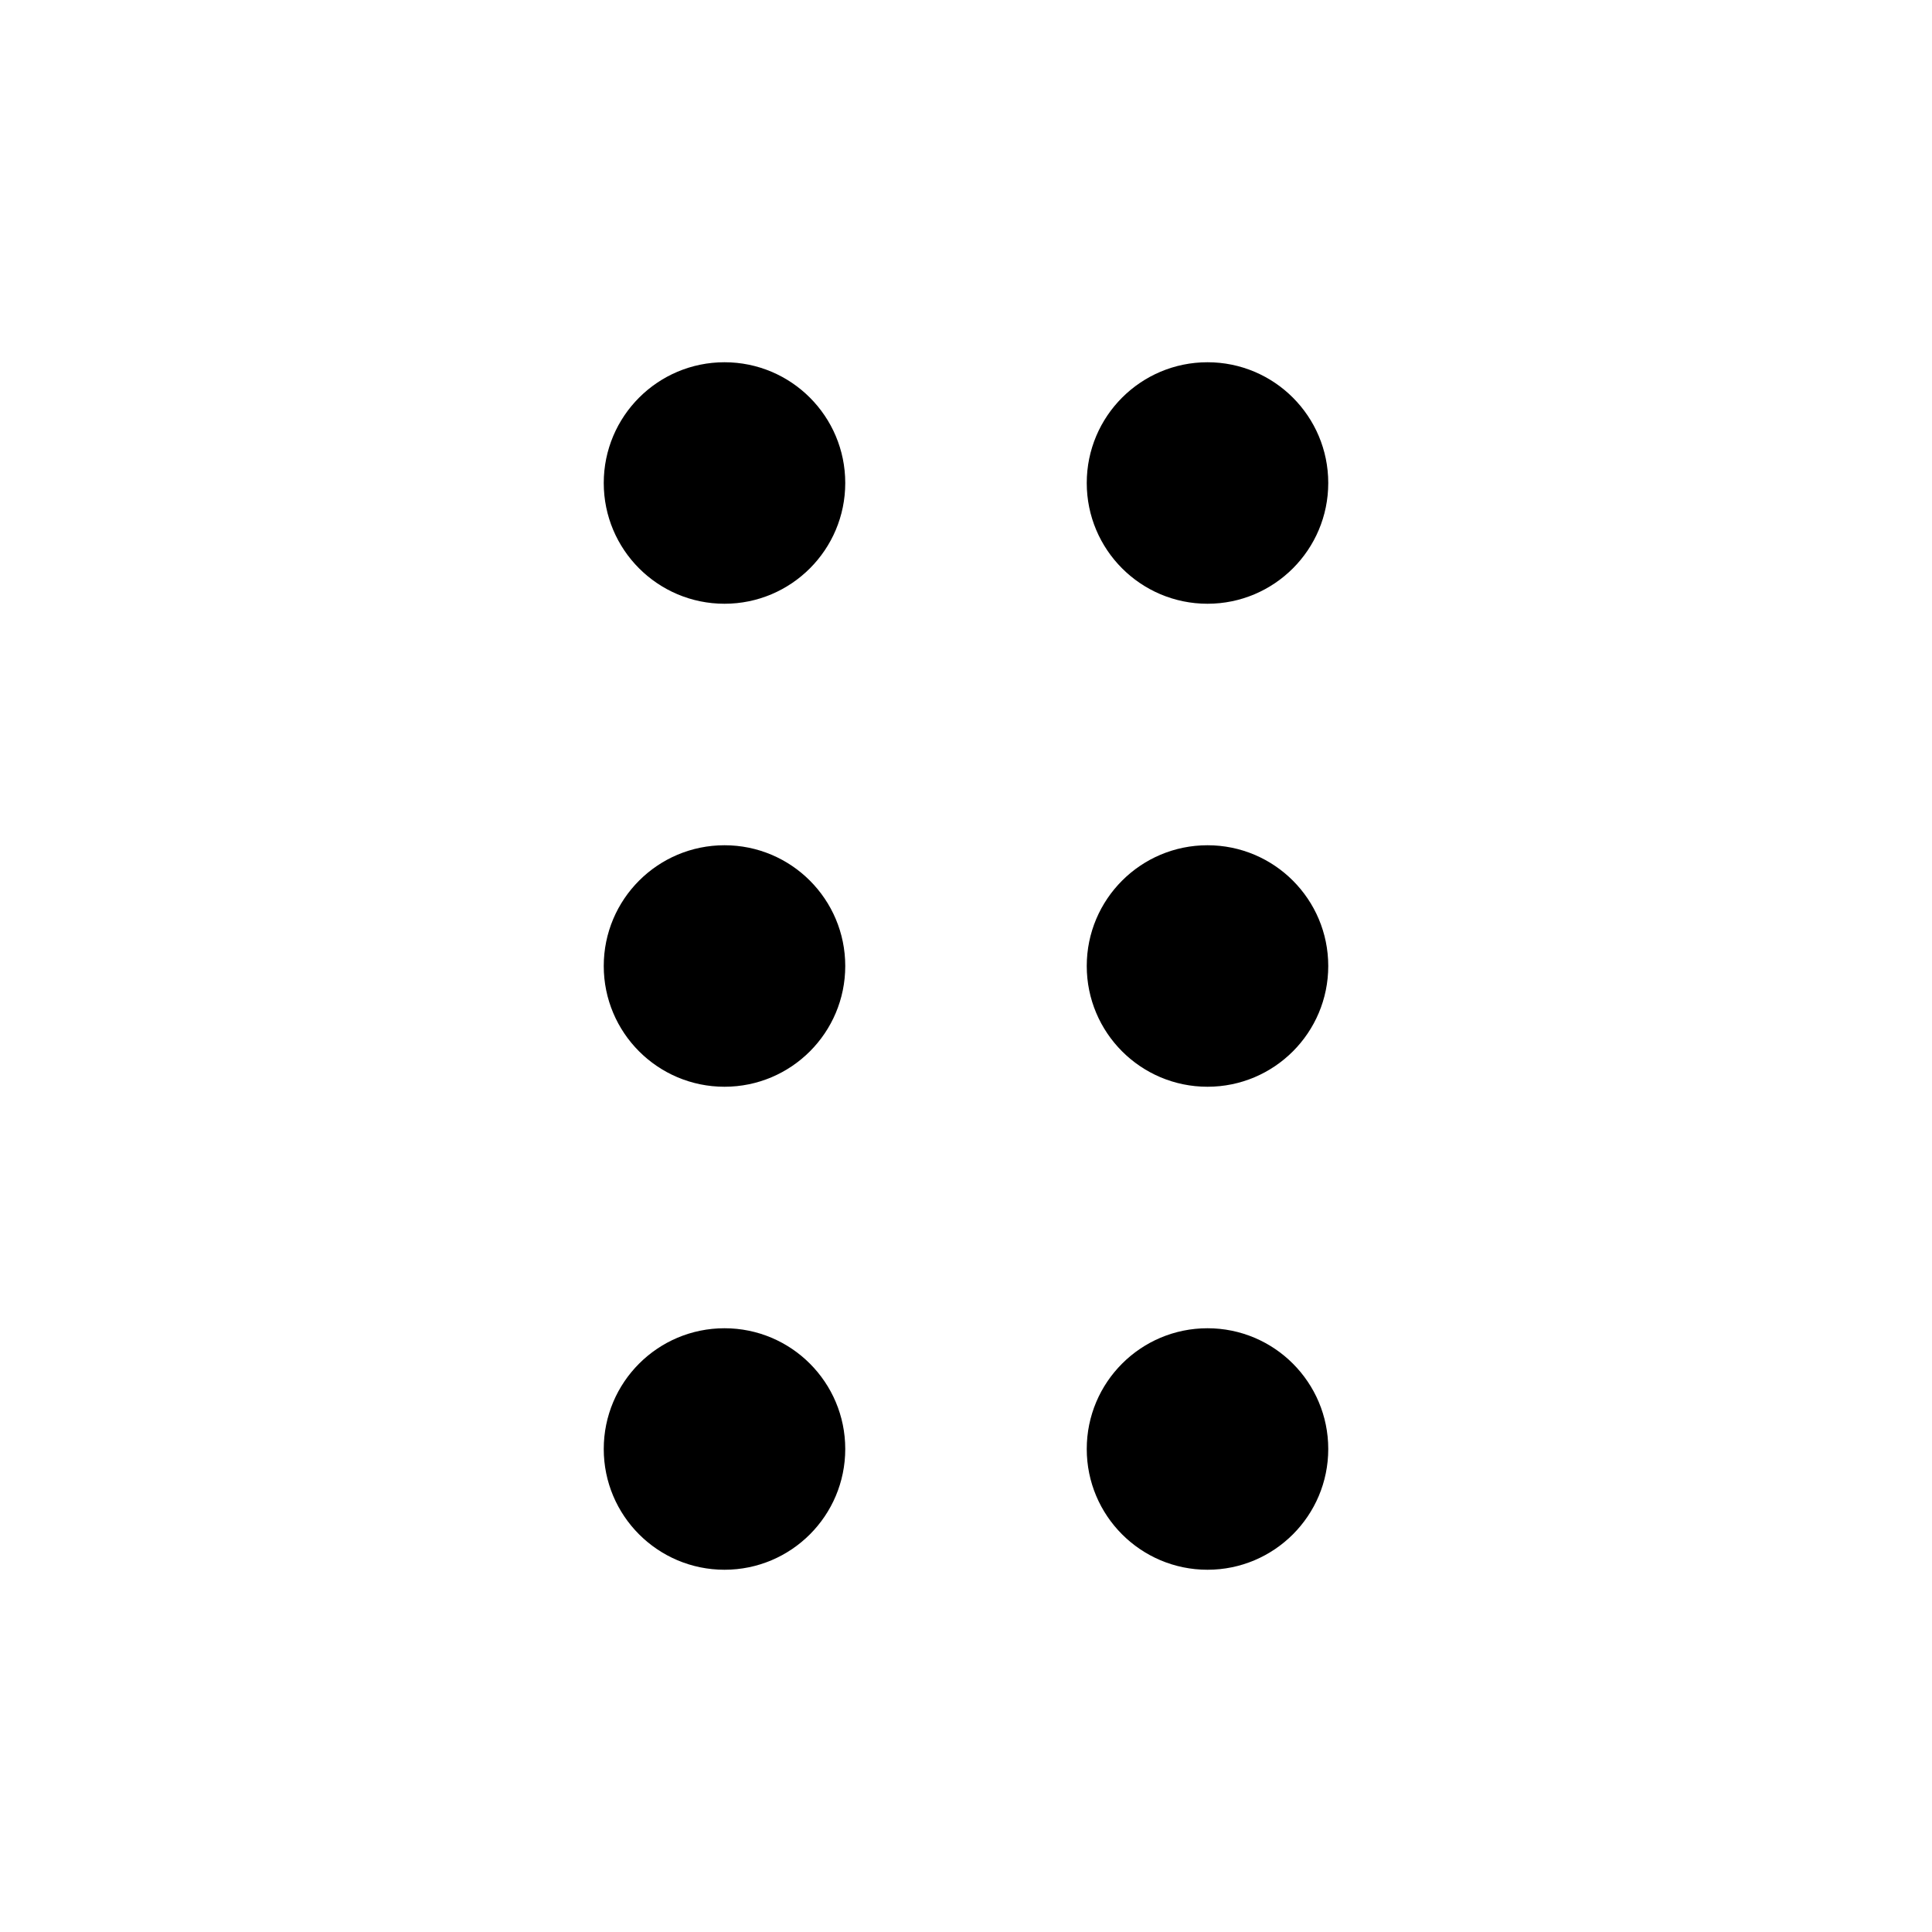
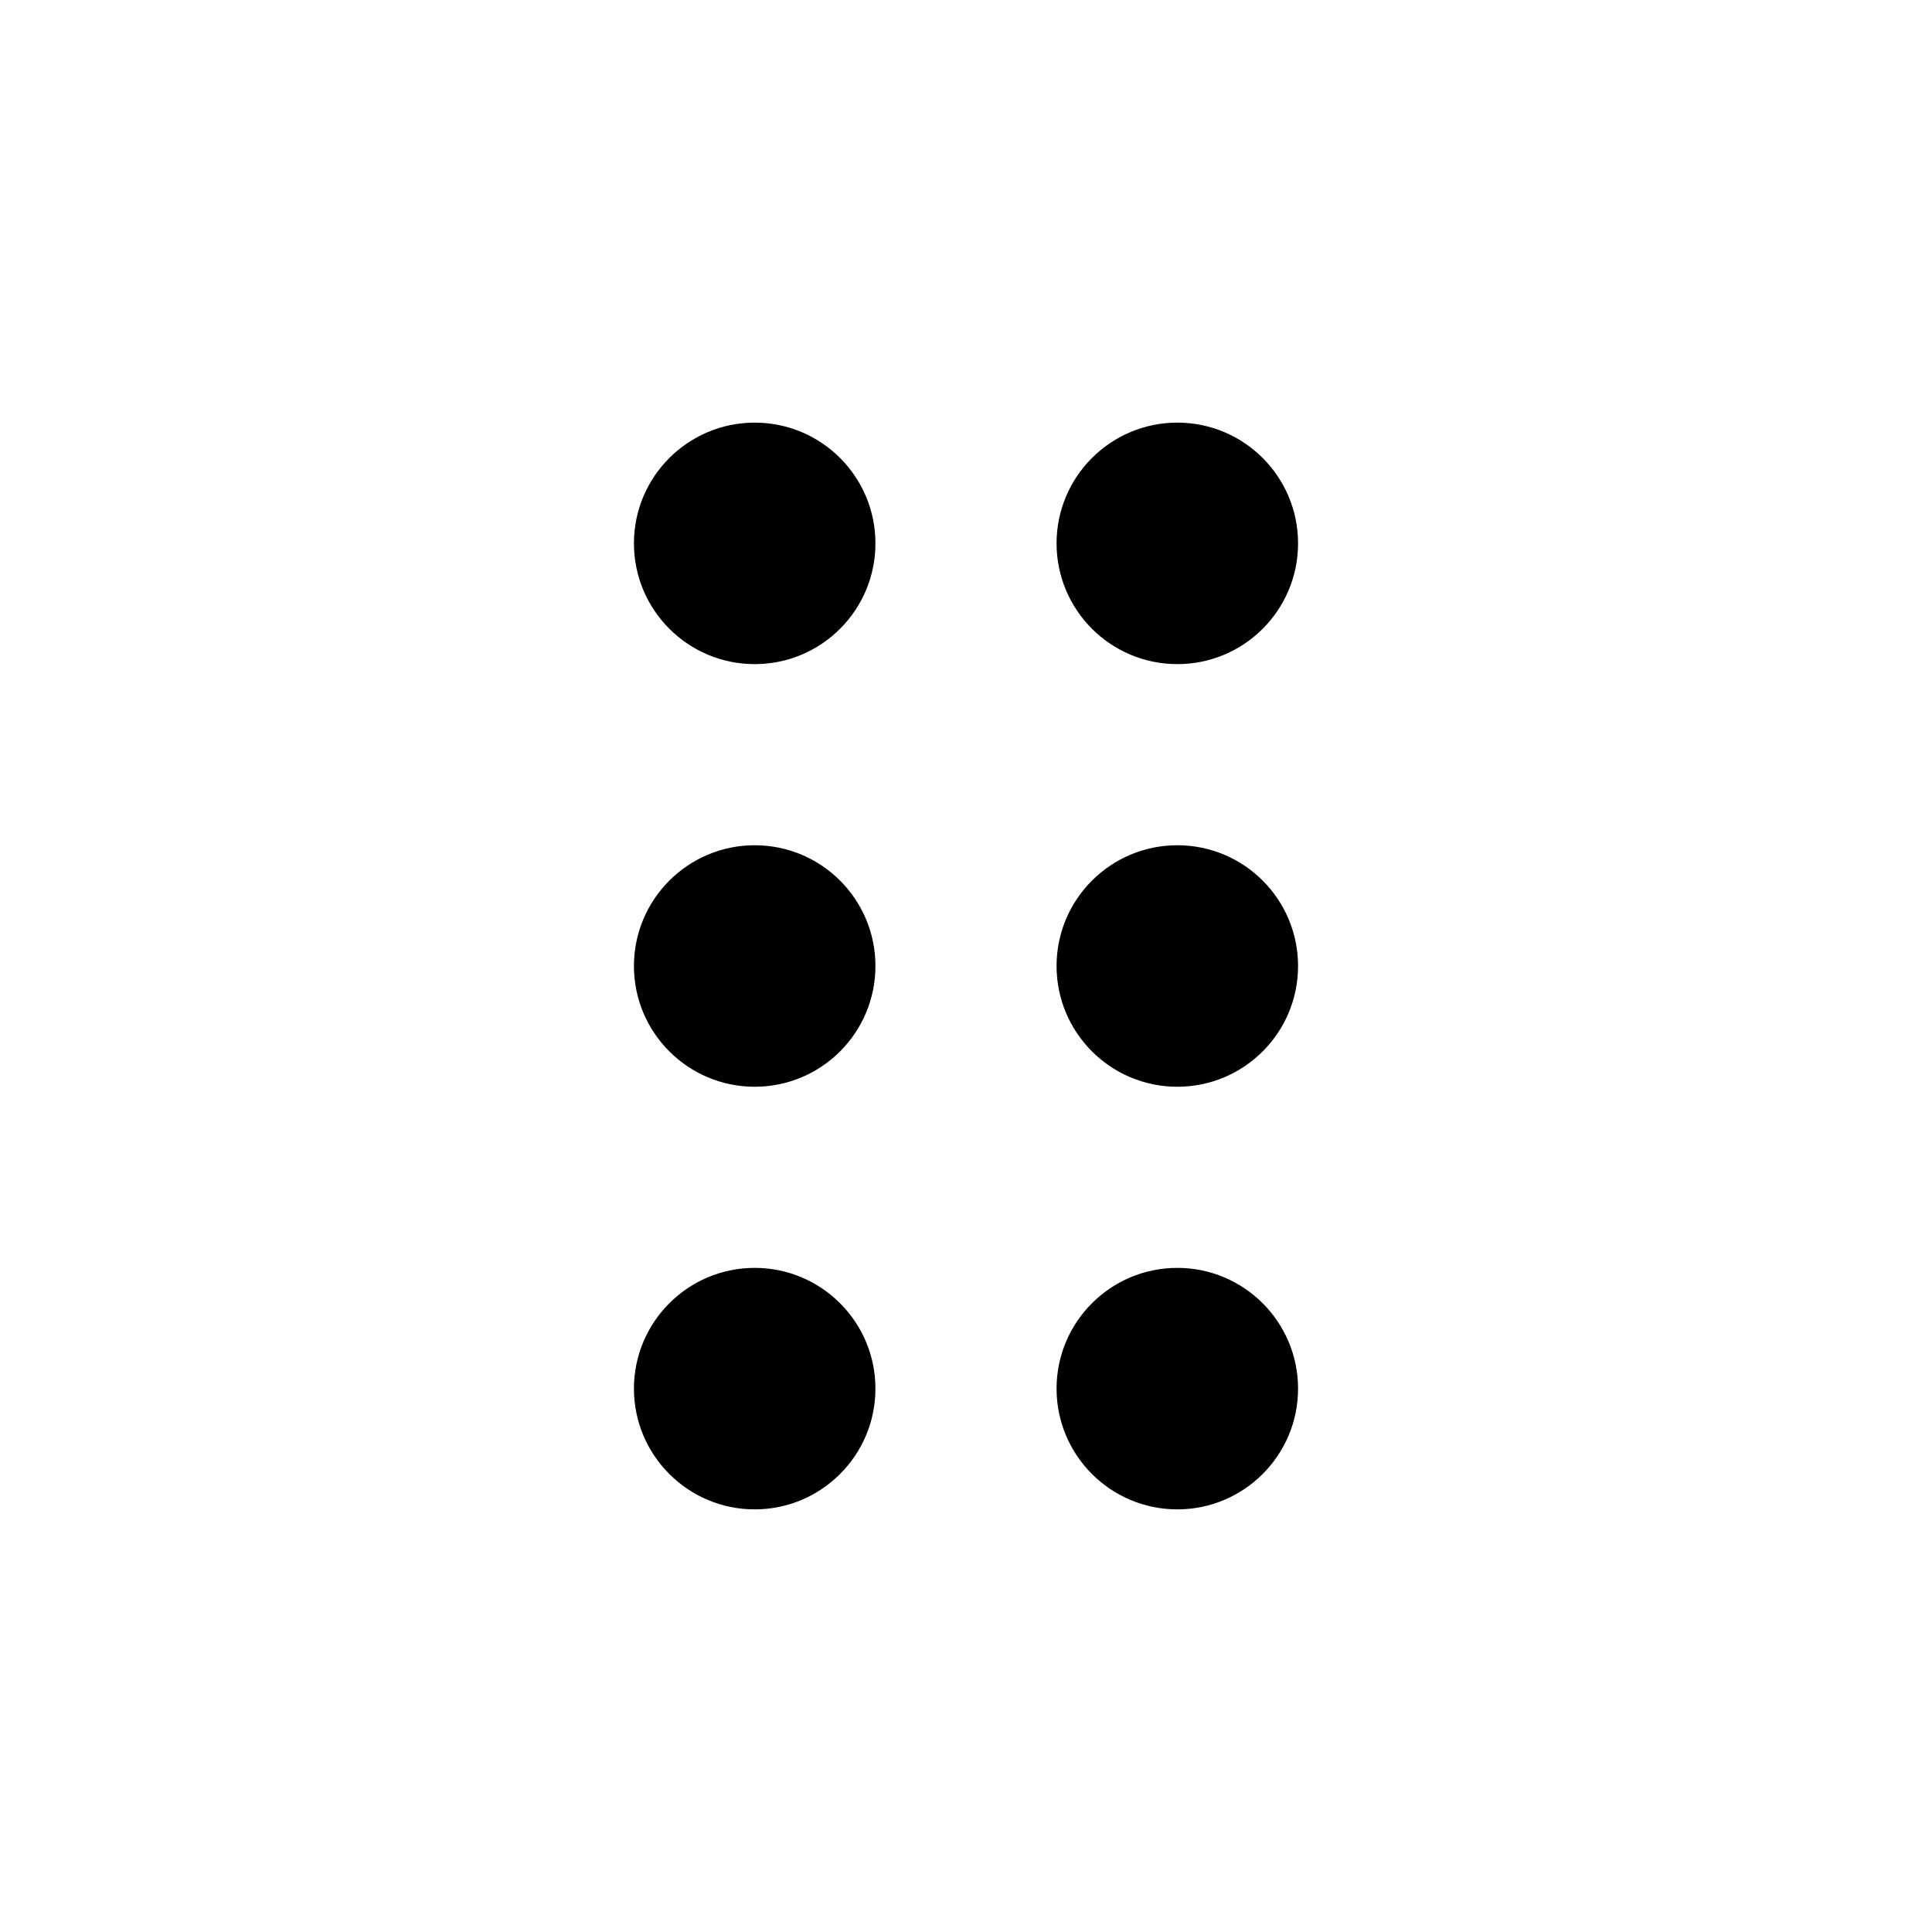
<svg xmlns="http://www.w3.org/2000/svg" width="16" height="16" viewBox="0 0 16 16" fill="none">
-   <circle cx="6" cy="8" r="1" fill="black" />
-   <circle cx="6" cy="12" r="1" fill="black" />
-   <circle cx="6" cy="4" r="1" fill="black" />
-   <circle cx="10" cy="8" r="1" fill="black" />
-   <circle cx="10" cy="12" r="1" fill="black" />
-   <circle cx="10" cy="4" r="1" fill="black" />
+   <path d="M7.25 8C7.25 8.552 6.803 9 6.25 9C5.698 9 5.25 8.552 5.25 8C5.25 7.448 5.698 7 6.25 7C6.803 7 7.25 7.448 7.25 8Z" fill="black" />
+   <path d="M7.25 11.5C7.25 12.052 6.802 12.5 6.25 12.5C5.698 12.5 5.25 12.052 5.25 11.5C5.25 10.948 5.698 10.5 6.25 10.5C6.802 10.5 7.25 10.948 7.25 11.5Z" fill="black" />
+   <path d="M7.25 4.5C7.25 5.052 6.803 5.5 6.25 5.5C5.698 5.5 5.25 5.052 5.25 4.5C5.25 3.948 5.698 3.5 6.25 3.5C6.803 3.5 7.25 3.948 7.25 4.5Z" fill="black" />
+   <path d="M10.75 8C10.75 8.552 10.303 9 9.75 9C9.198 9 8.75 8.552 8.75 8C8.75 7.448 9.198 7 9.75 7C10.303 7 10.75 7.448 10.75 8Z" fill="black" />
+   <path d="M10.75 11.5C10.75 12.052 10.302 12.5 9.75 12.5C9.198 12.5 8.75 12.052 8.75 11.5C8.75 10.948 9.198 10.5 9.75 10.5C10.302 10.5 10.75 10.948 10.75 11.5Z" fill="black" />
+   <path d="M10.75 4.5C10.75 5.052 10.303 5.5 9.75 5.5C9.198 5.5 8.75 5.052 8.75 4.5C8.75 3.948 9.198 3.5 9.75 3.5C10.303 3.5 10.75 3.948 10.75 4.5Z" fill="black" />
</svg>
